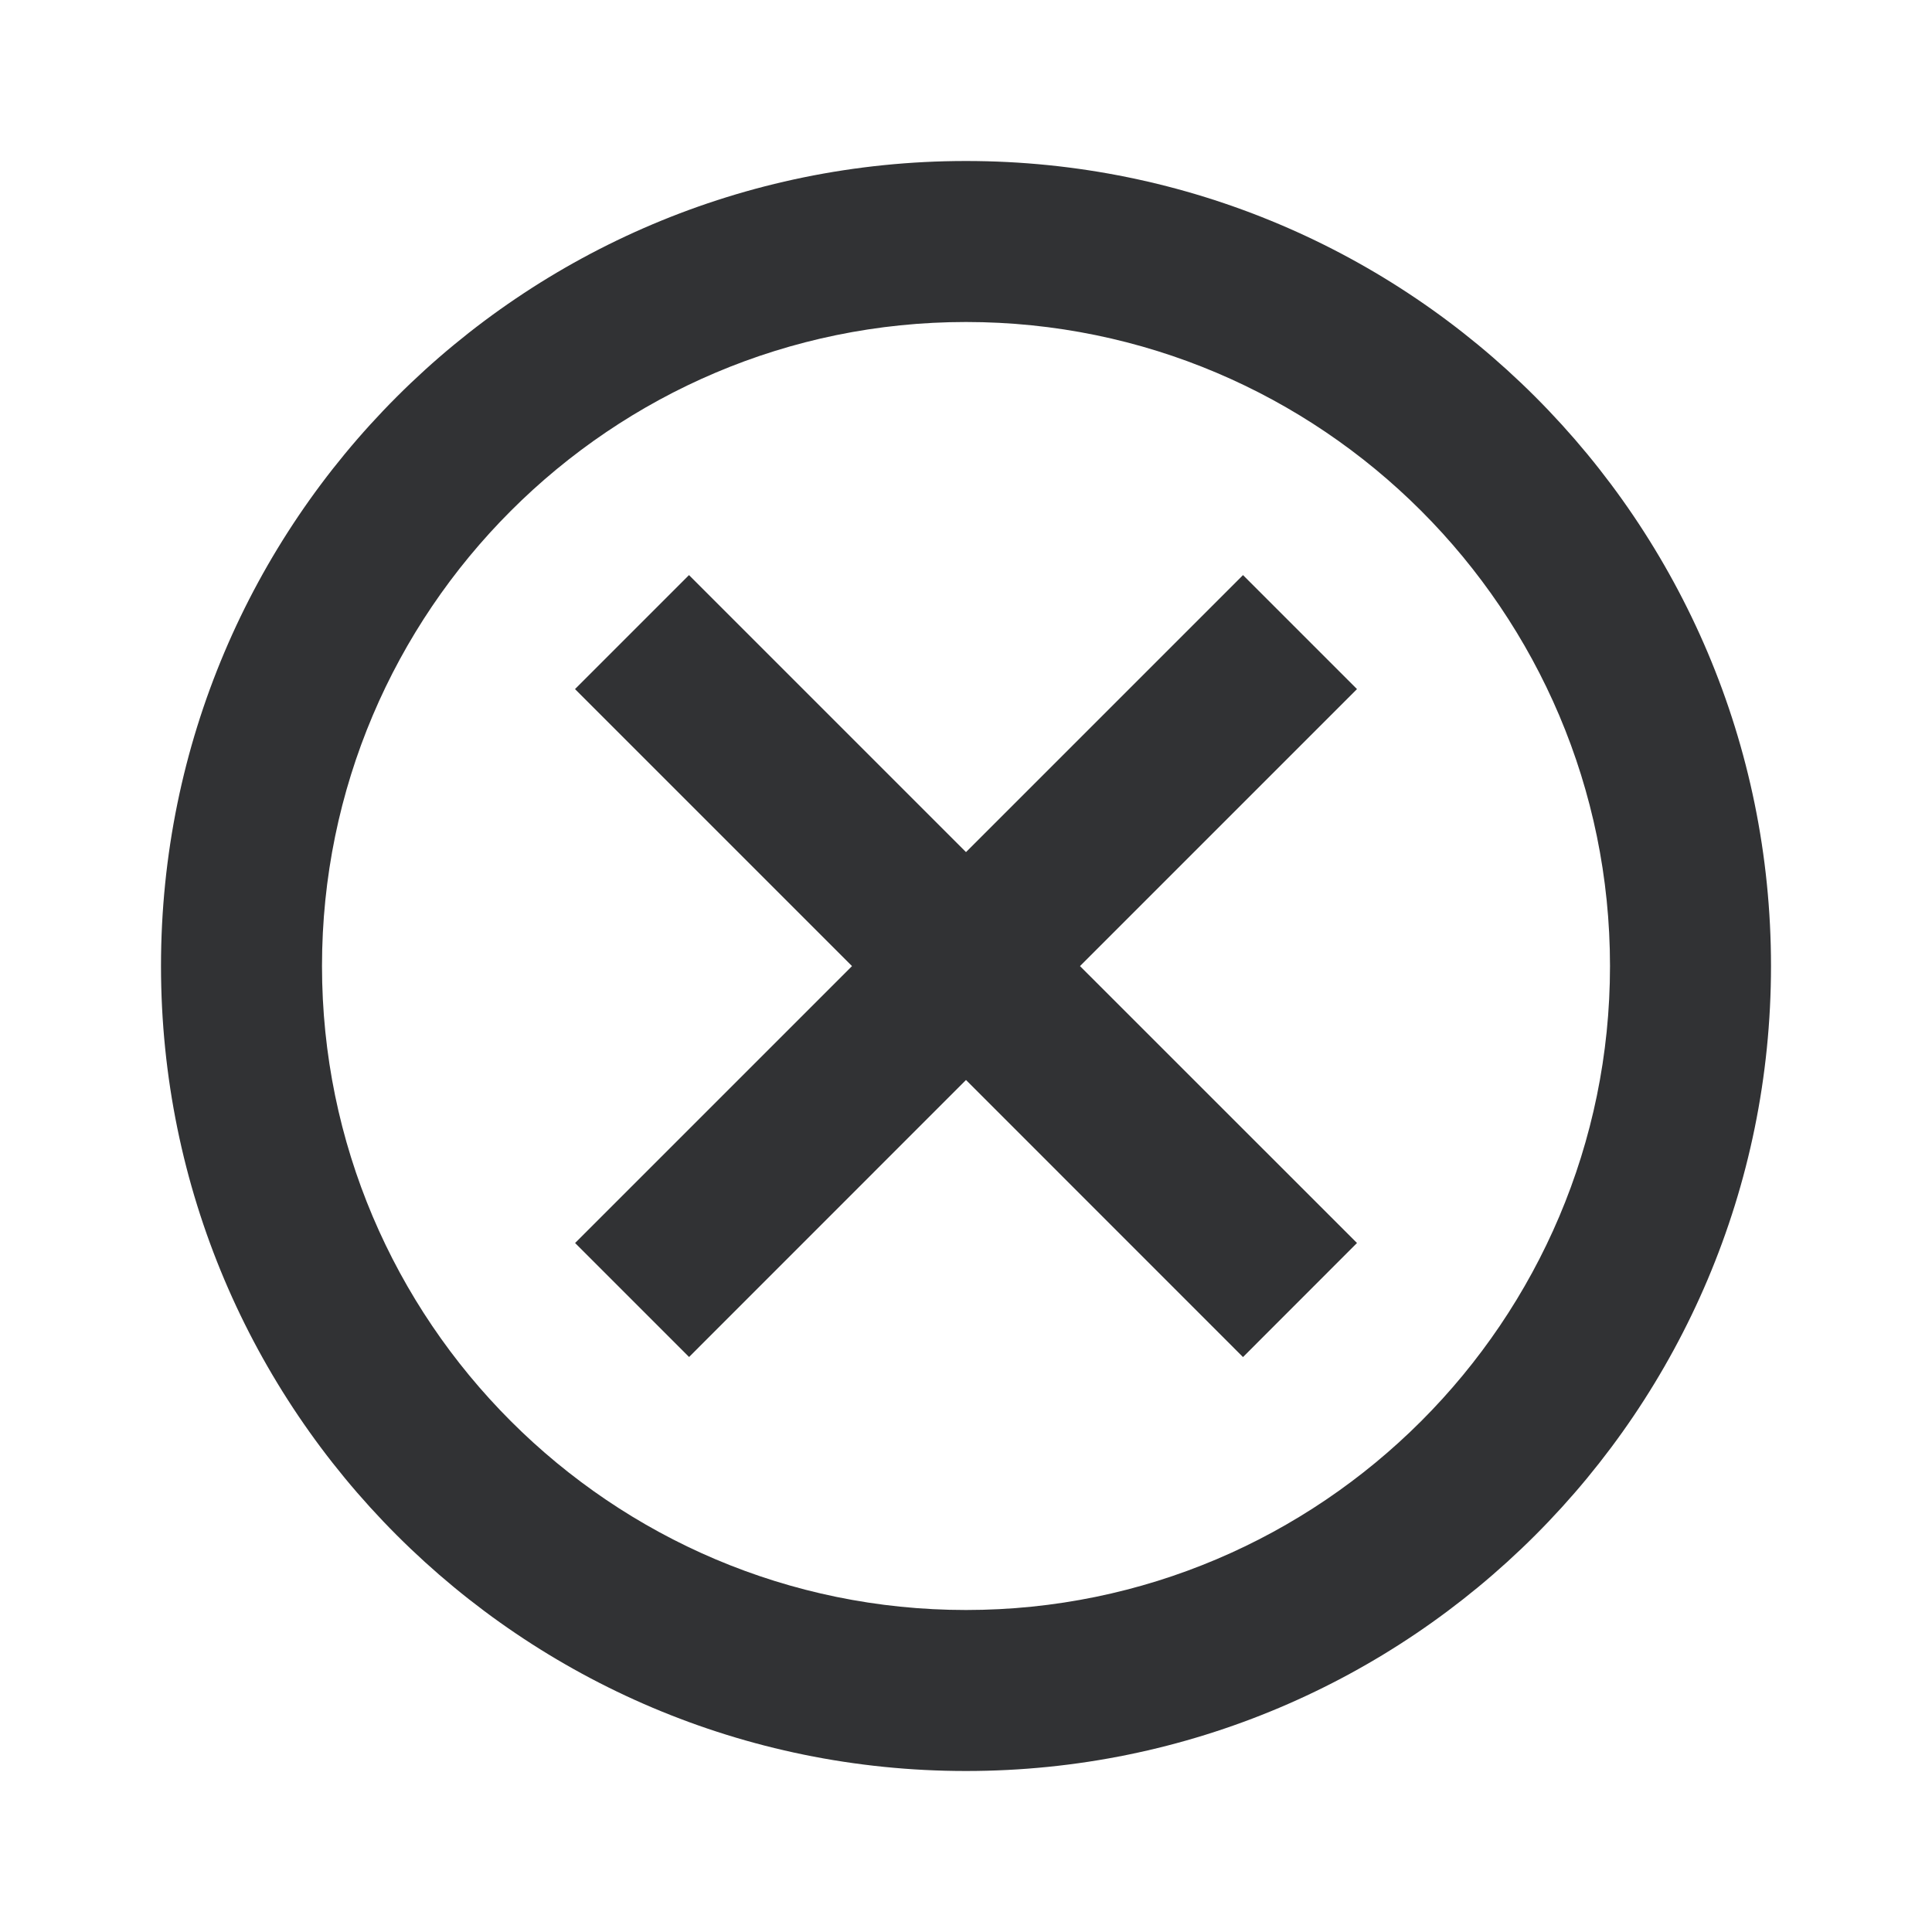
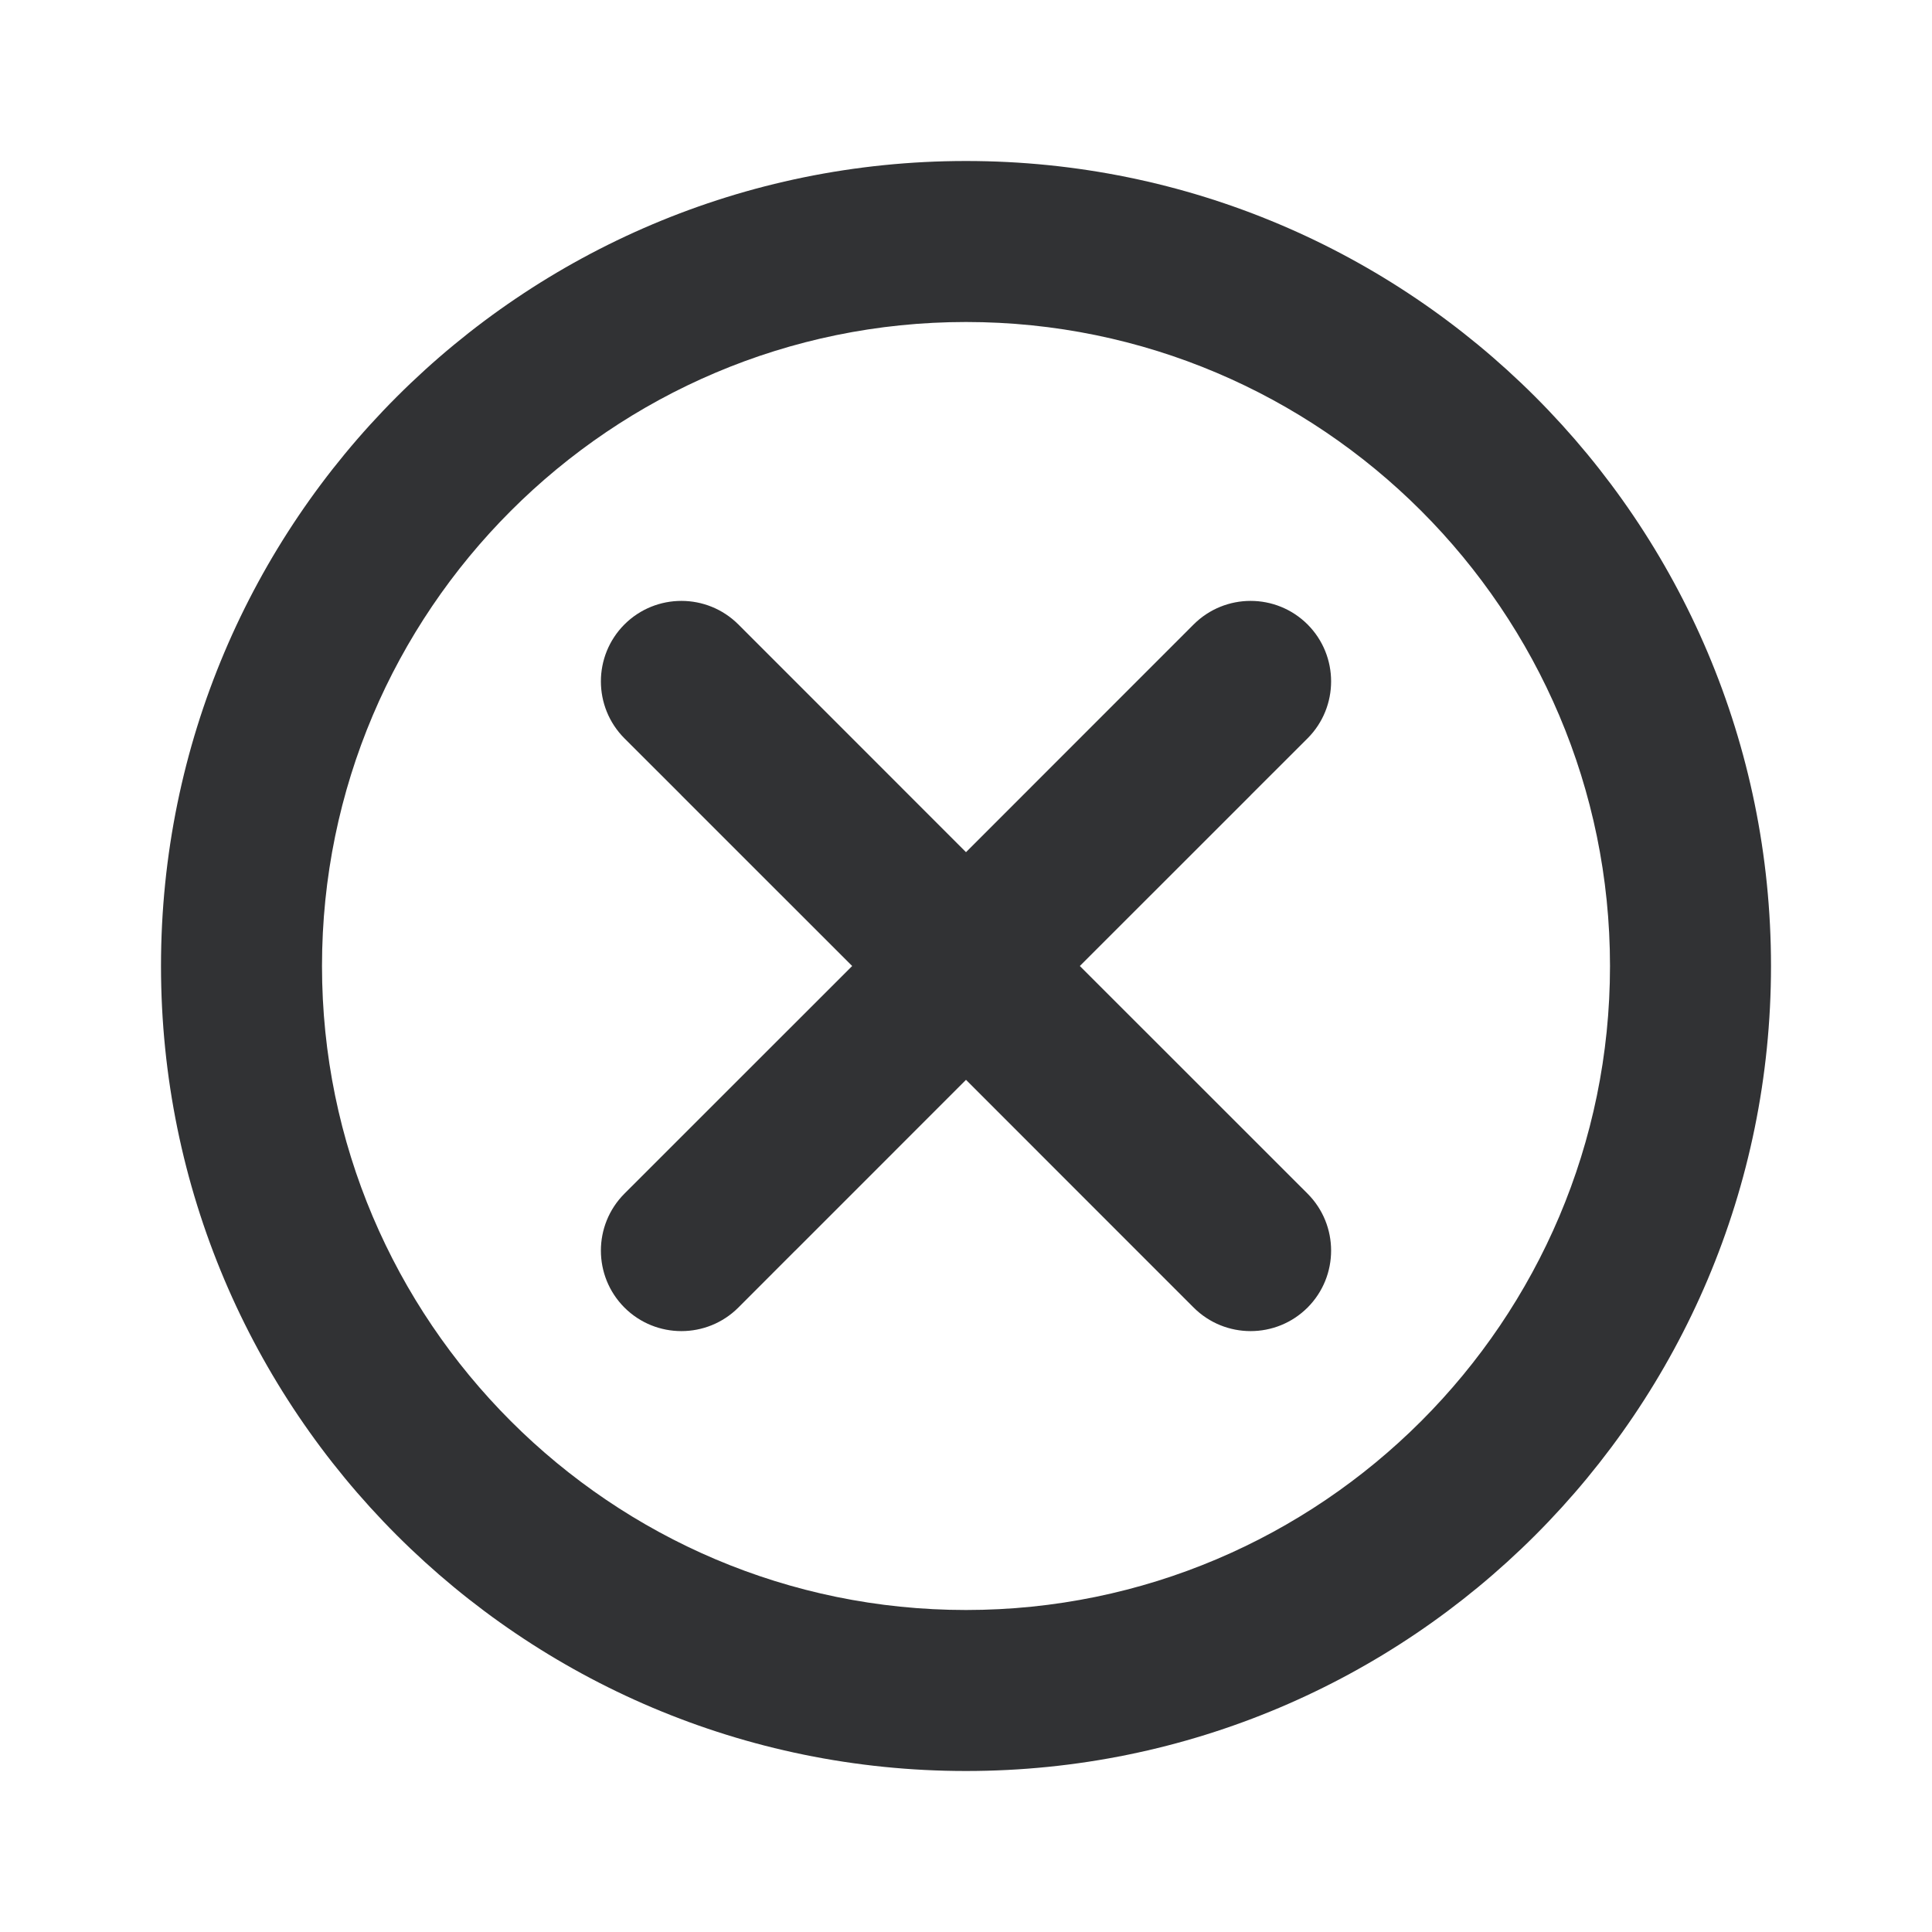
<svg xmlns="http://www.w3.org/2000/svg" width="24" height="24" viewBox="0 0 24 24" fill="none">
-   <path fill-rule="evenodd" clip-rule="evenodd" d="M4 12C4 16.411 7.589 20 12 20C16.411 20 20 16.411 20 12C20 7.589 16.411 4 12 4C7.589 4 4 7.589 4 12ZM12 22C6.477 22 2 17.523 2 12C2 6.477 6.477 2 12 2C17.523 2 22 6.477 22 12C22 17.523 17.523 22 12 22ZM12 13.416L15.441 16.858L16.857 15.441L13.416 12.001L16.857 8.56L15.441 7.144L12 10.585L8.559 7.144L7.143 8.56L10.584 12.001L7.144 15.441L8.56 16.857L12 13.416Z" fill="#313234" />
+   <path fill-rule="evenodd" clip-rule="evenodd" d="M12 20C7.589 20 4 16.411 4 12C4 7.589 7.589 4 12 4C16.411 4 20 7.589 20 12C20 16.411 16.411 20 12 20ZM2 12C2 17.523 6.477 22 12 22C17.523 22 22 17.523 22 12C22 6.477 17.523 2 12 2C6.477 2 2 6.477 2 12ZM16.243 7.757C15.852 7.367 15.219 7.367 14.828 7.757L14.121 8.464L12 10.586L9.879 8.464L9.172 7.757C8.781 7.367 8.148 7.367 7.757 7.757C7.367 8.148 7.367 8.781 7.757 9.172L8.464 9.878C8.464 9.878 8.464 9.878 8.464 9.879L10.586 12L8.464 14.121L7.757 14.828C7.367 15.219 7.367 15.852 7.757 16.243C8.148 16.633 8.781 16.633 9.172 16.243L9.877 15.537C9.878 15.536 9.878 15.536 9.879 15.536L12 13.414L14.121 15.536C14.122 15.536 14.122 15.536 14.122 15.537L14.828 16.243C15.219 16.633 15.852 16.633 16.243 16.243C16.633 15.852 16.633 15.219 16.243 14.828L15.536 14.121L13.414 12L15.536 9.879C15.536 9.878 15.536 9.878 15.537 9.877L16.243 9.172C16.633 8.781 16.633 8.148 16.243 7.757Z" fill="#313234" />
</svg>
